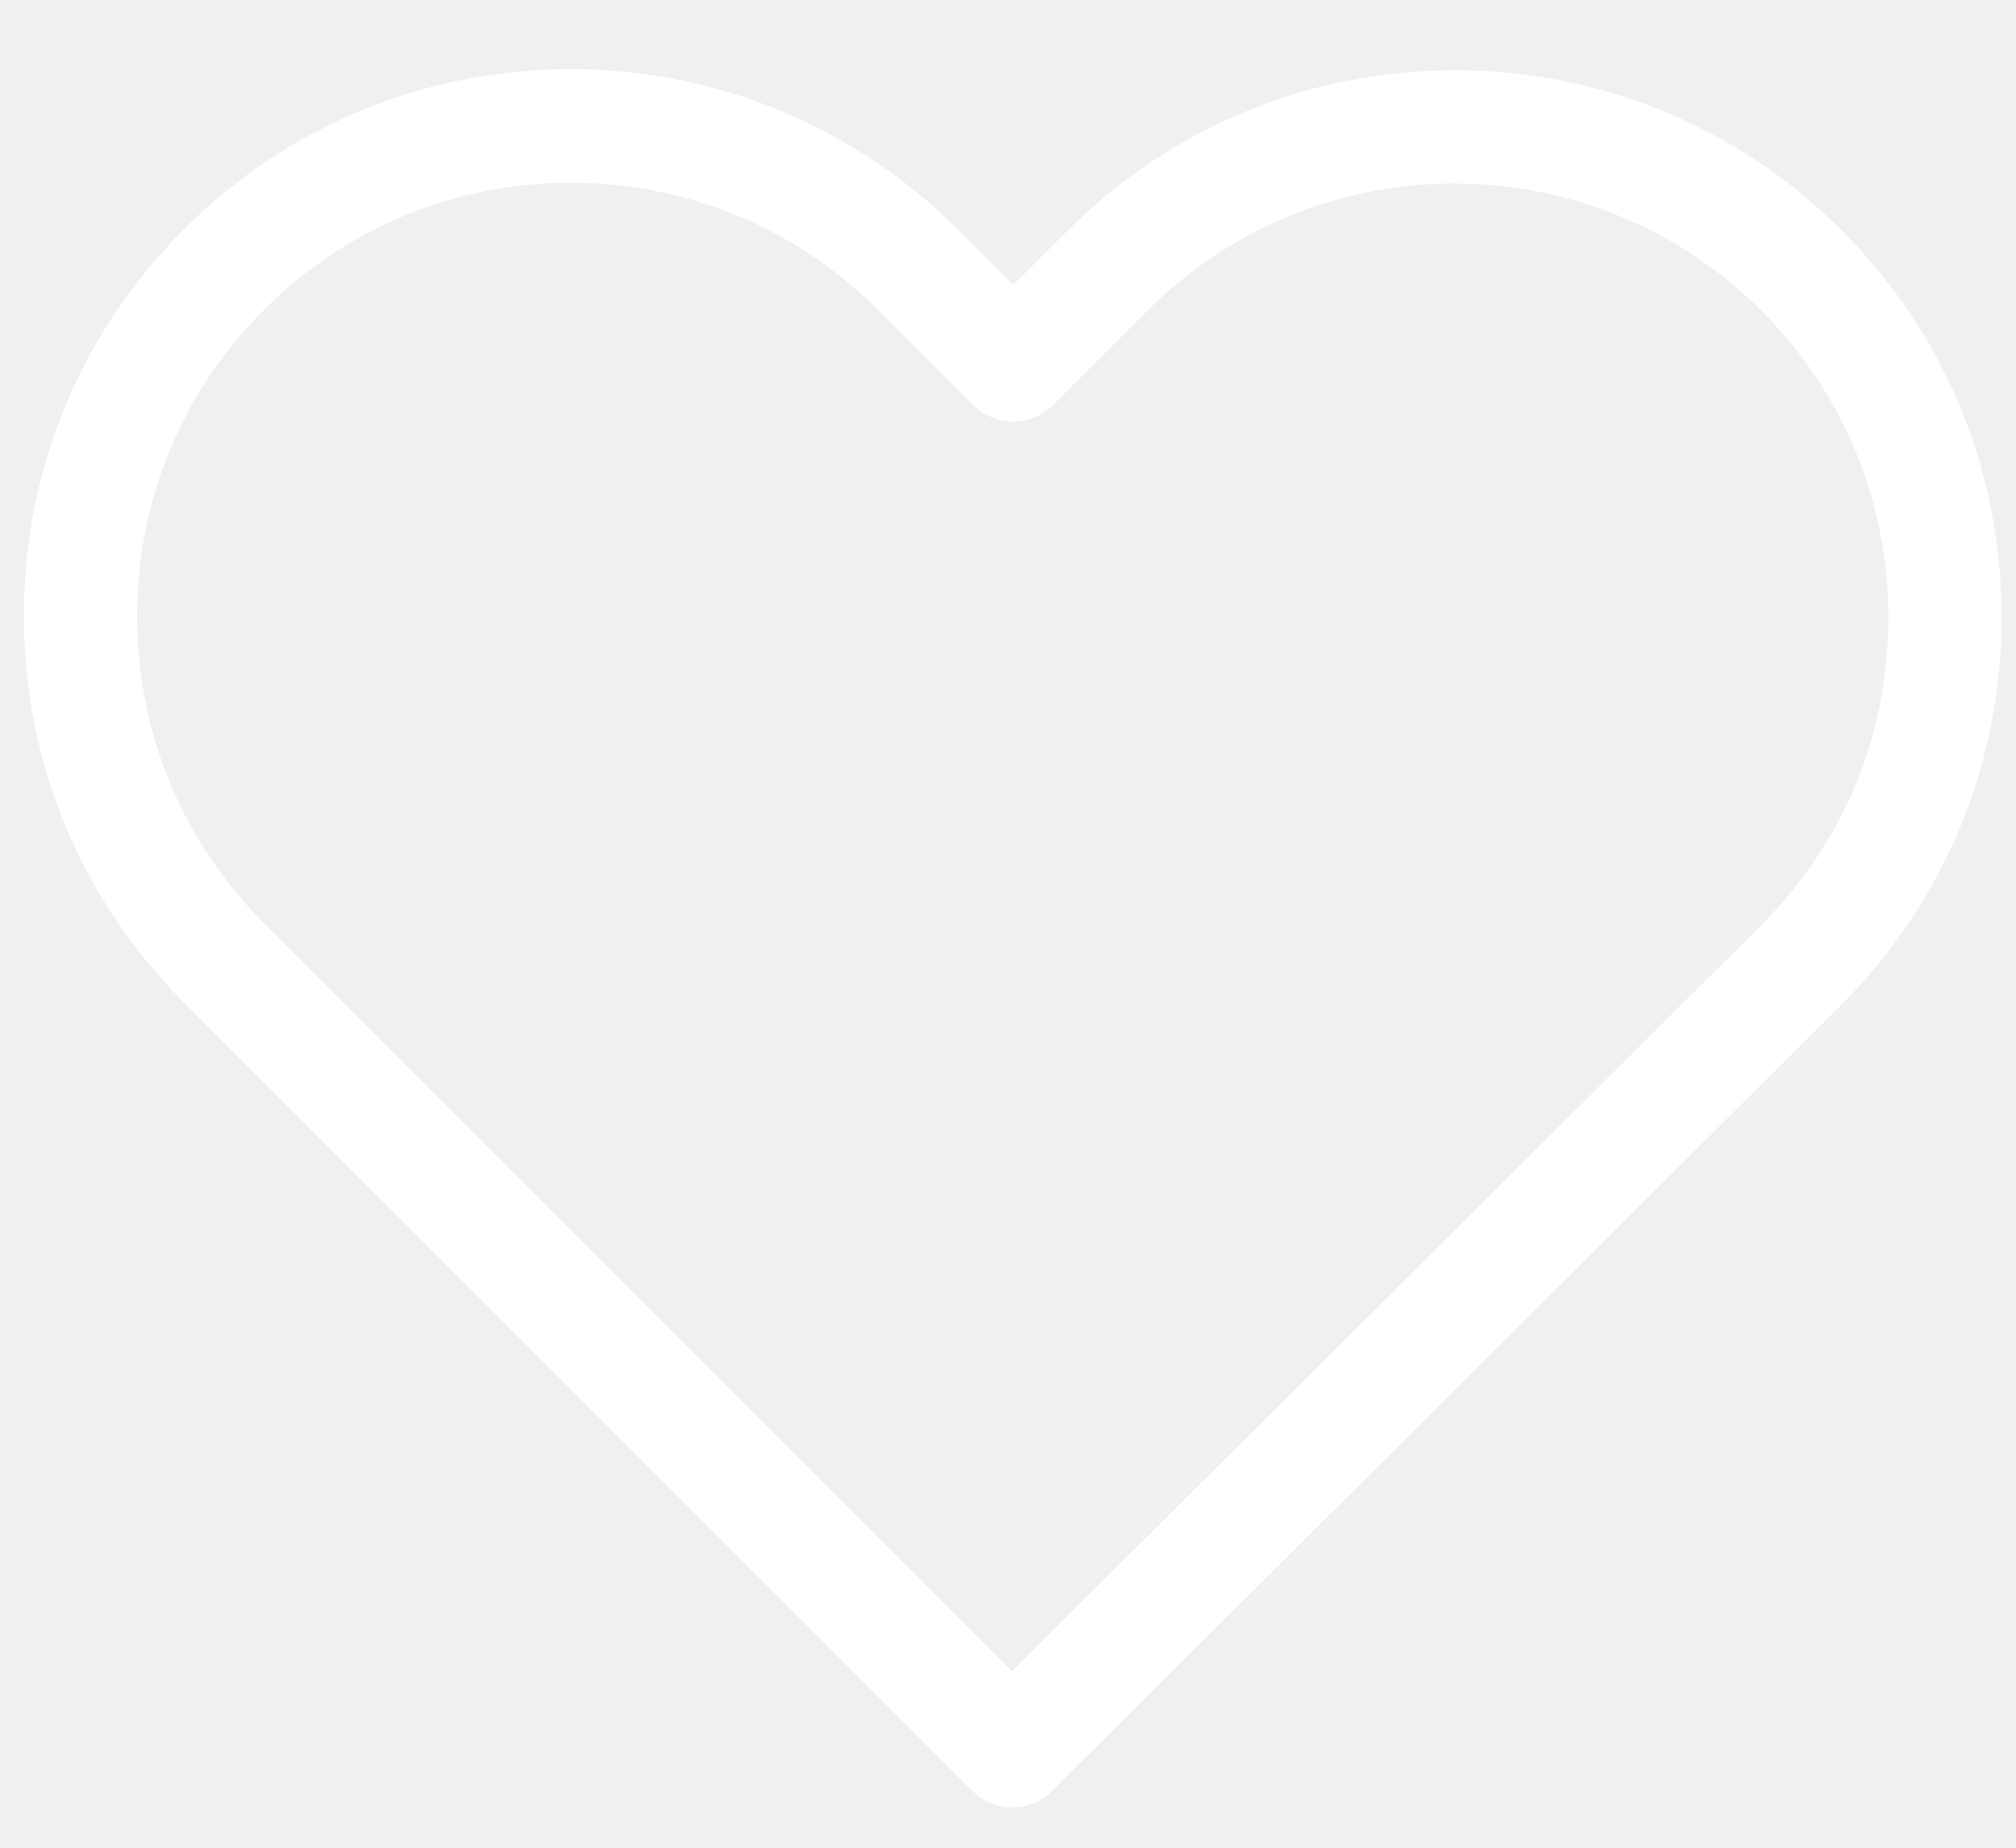
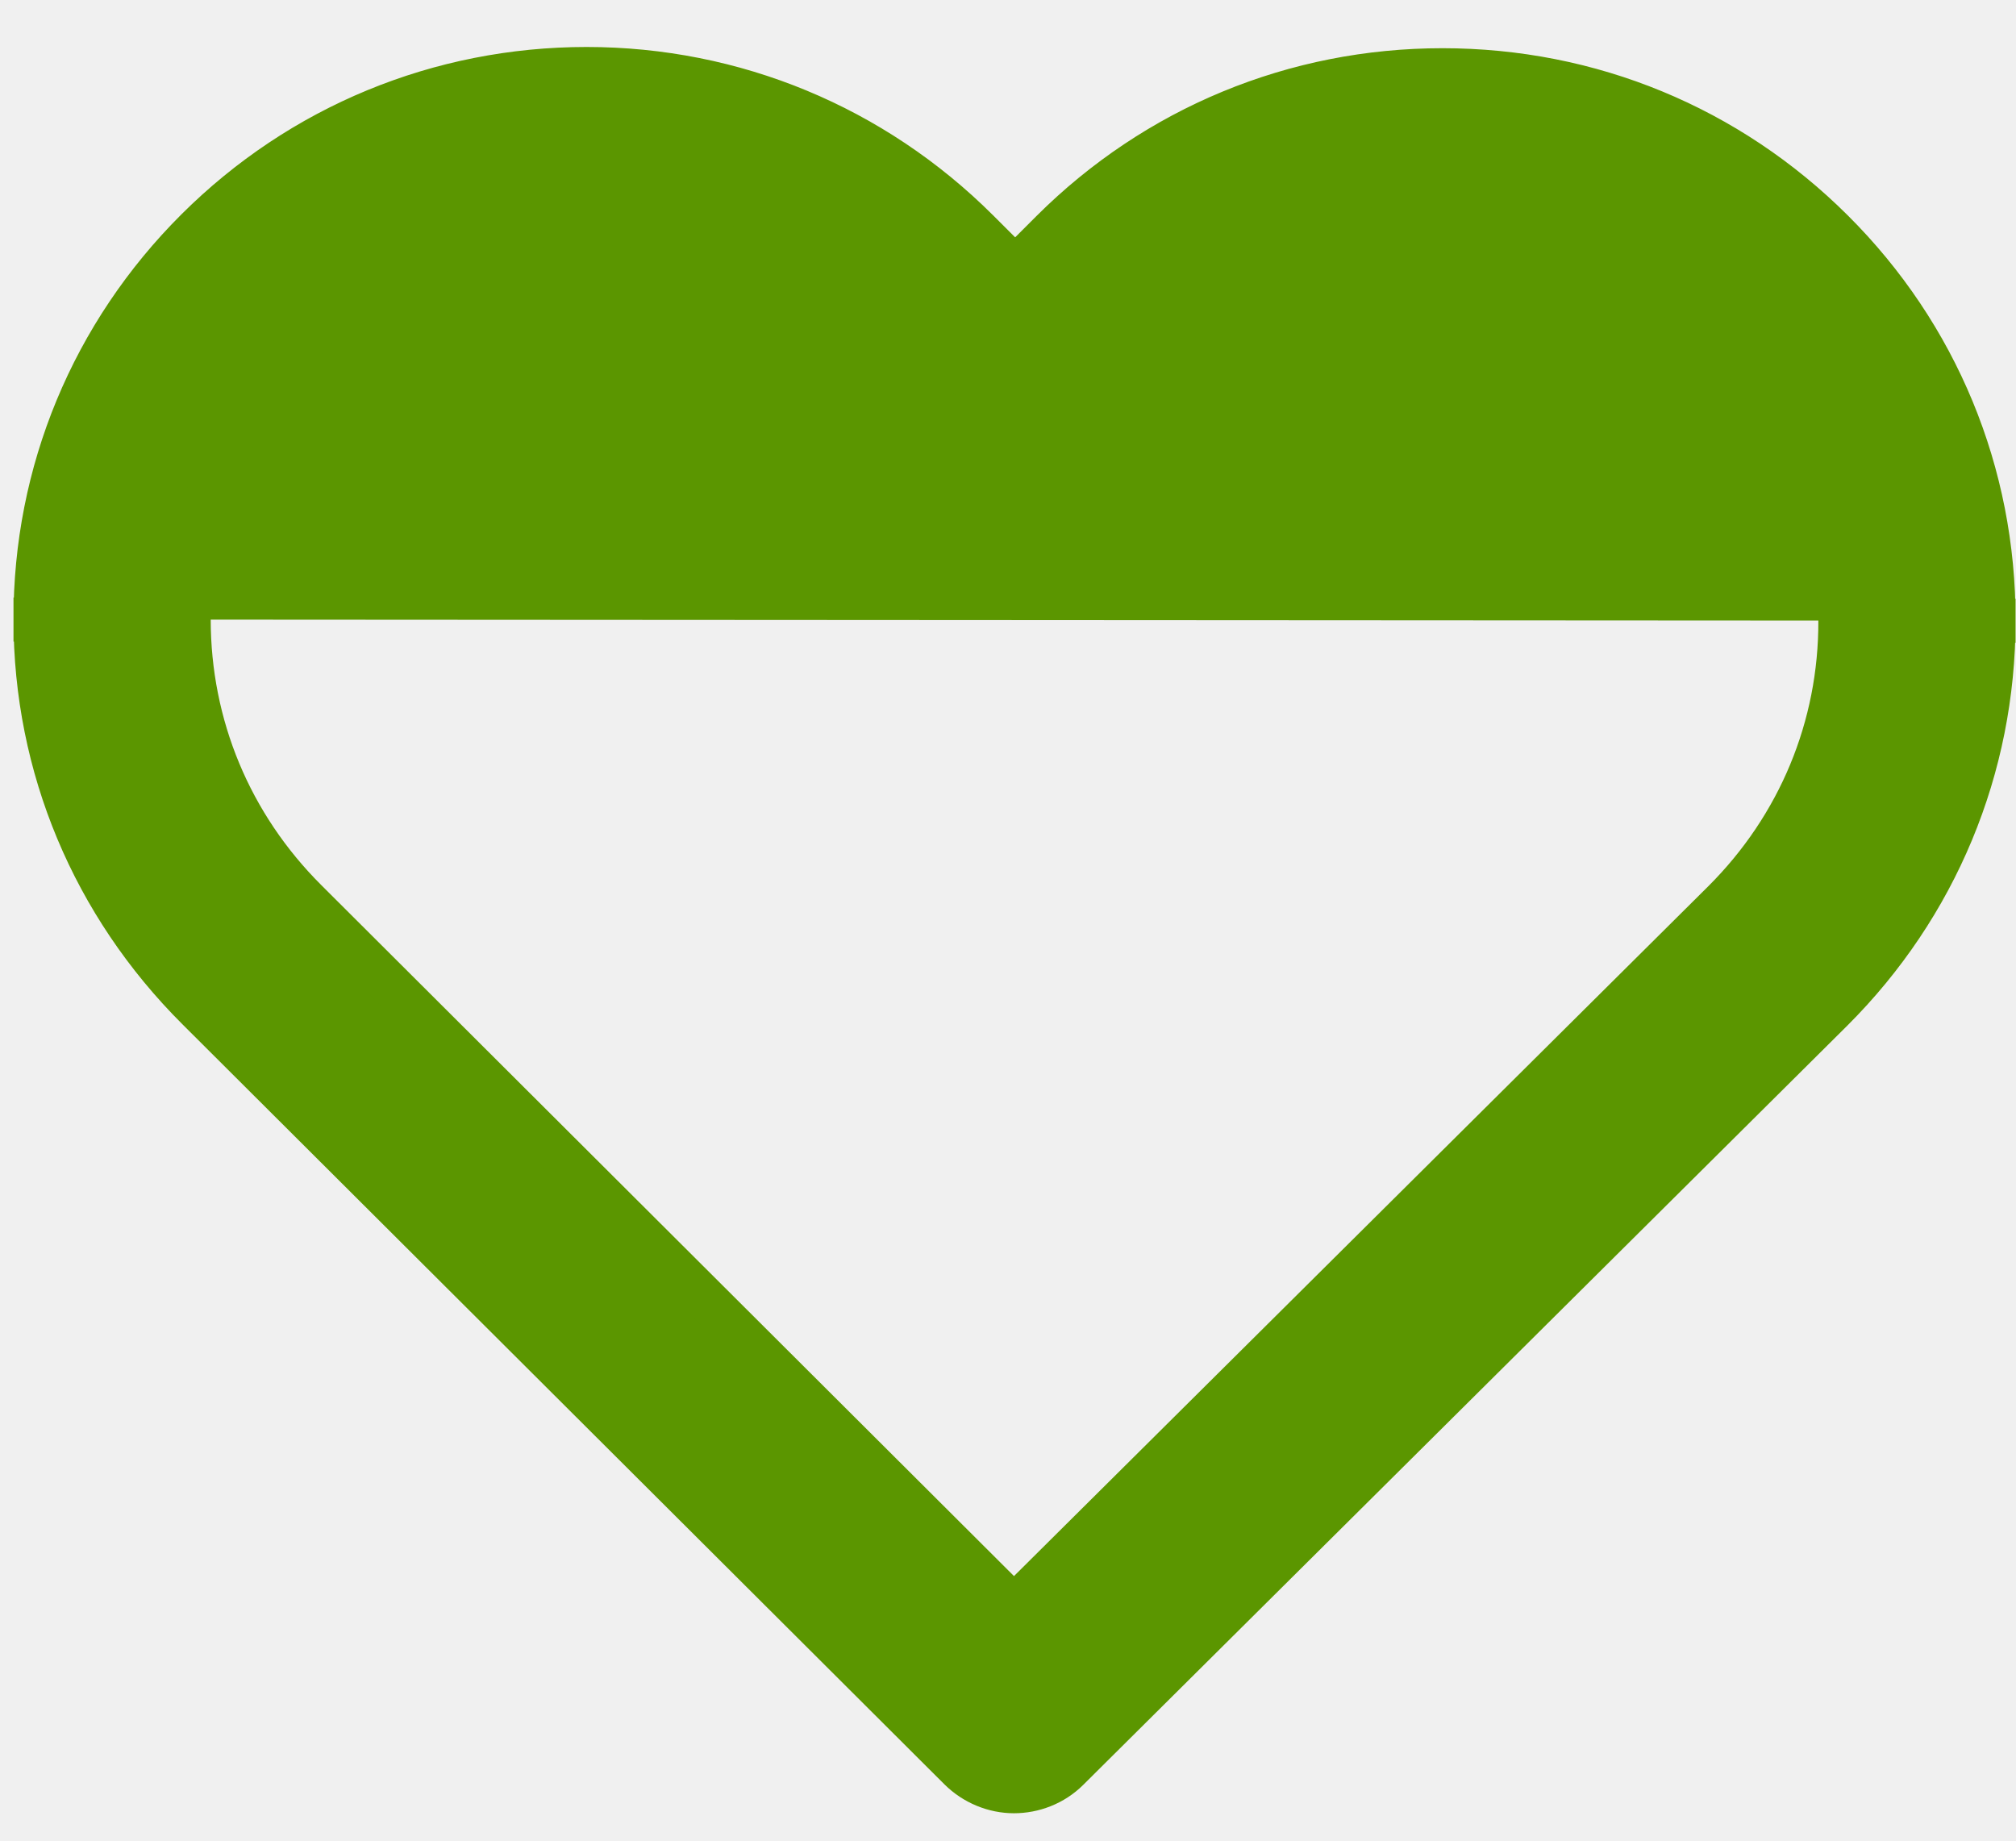
- <svg xmlns="http://www.w3.org/2000/svg" width="24" height="22" viewBox="0 0 24 22" fill="none">
-   <path d="M21.926 2.744C20.693 1.511 19.061 0.837 17.319 0.837C15.577 0.837 13.94 1.516 12.707 2.749L12.063 3.393L11.41 2.739C10.177 1.506 8.535 0.823 6.793 0.823C5.056 0.823 3.419 1.501 2.191 2.729C0.958 3.962 0.279 5.599 0.284 7.341C0.284 9.083 0.968 10.715 2.201 11.948L11.574 21.321C11.704 21.451 11.879 21.521 12.048 21.521C12.218 21.521 12.393 21.456 12.523 21.326L21.916 11.968C23.149 10.735 23.828 9.098 23.828 7.356C23.833 5.614 23.159 3.977 21.926 2.744ZM20.968 11.014L12.048 19.899L3.149 10.999C2.171 10.021 1.632 8.724 1.632 7.341C1.632 5.958 2.166 4.661 3.144 3.687C4.117 2.714 5.415 2.175 6.793 2.175C8.175 2.175 9.478 2.714 10.456 3.692L11.584 4.82C11.849 5.085 12.273 5.085 12.538 4.82L13.656 3.702C14.634 2.724 15.937 2.185 17.314 2.185C18.692 2.185 19.989 2.724 20.968 3.697C21.946 4.676 22.48 5.973 22.48 7.356C22.485 8.739 21.946 10.036 20.968 11.014Z" fill="white" />
+ <svg xmlns="http://www.w3.org/2000/svg" width="23" height="21" viewBox="0 0 23 21" fill="none">
+   <path d="M0.404 7.068C0.404 8.746 1.066 10.32 2.256 11.507L10.951 20.18C11.118 20.346 11.344 20.437 11.568 20.437C11.787 20.437 12.014 20.354 12.184 20.184C12.184 20.184 12.184 20.184 12.184 20.184L20.898 11.525L20.898 11.525C22.088 10.338 22.745 8.759 22.745 7.081M0.404 7.068C0.4 5.389 1.056 3.81 2.246 2.623C3.432 1.44 5.015 0.786 6.692 0.786C8.374 0.786 9.961 1.445 11.152 2.632L11.582 3.061L12.002 2.641C13.193 1.454 14.775 0.8 16.457 0.8C18.139 0.8 19.716 1.449 20.907 2.637C22.098 3.824 22.749 5.403 22.745 7.081M0.404 7.068C0.404 7.067 0.404 7.067 0.404 7.067H0.654L0.404 7.068C0.404 7.068 0.404 7.068 0.404 7.068ZM22.745 7.081C22.745 7.081 22.745 7.082 22.745 7.082L22.495 7.081H22.745C22.745 7.081 22.745 7.081 22.745 7.081ZM3.483 3.864L3.484 3.864C4.34 3.01 5.48 2.537 6.692 2.537C7.909 2.537 9.053 3.01 9.914 3.868L10.96 4.912C11.303 5.254 11.855 5.254 12.198 4.912L13.235 3.878C14.096 3.019 15.241 2.547 16.452 2.547C17.664 2.547 18.805 3.019 19.666 3.873C20.526 4.731 20.995 5.868 20.995 7.081L20.995 7.082C20.999 8.294 20.526 9.431 19.665 10.289C19.665 10.289 19.665 10.289 19.665 10.289L11.568 18.334L3.489 10.275C2.628 9.417 2.154 8.28 2.154 7.067C2.154 5.854 2.624 4.717 3.483 3.864Z" fill="#5B9600" stroke="#5B9600" stroke-width="0.5" />
</svg>
